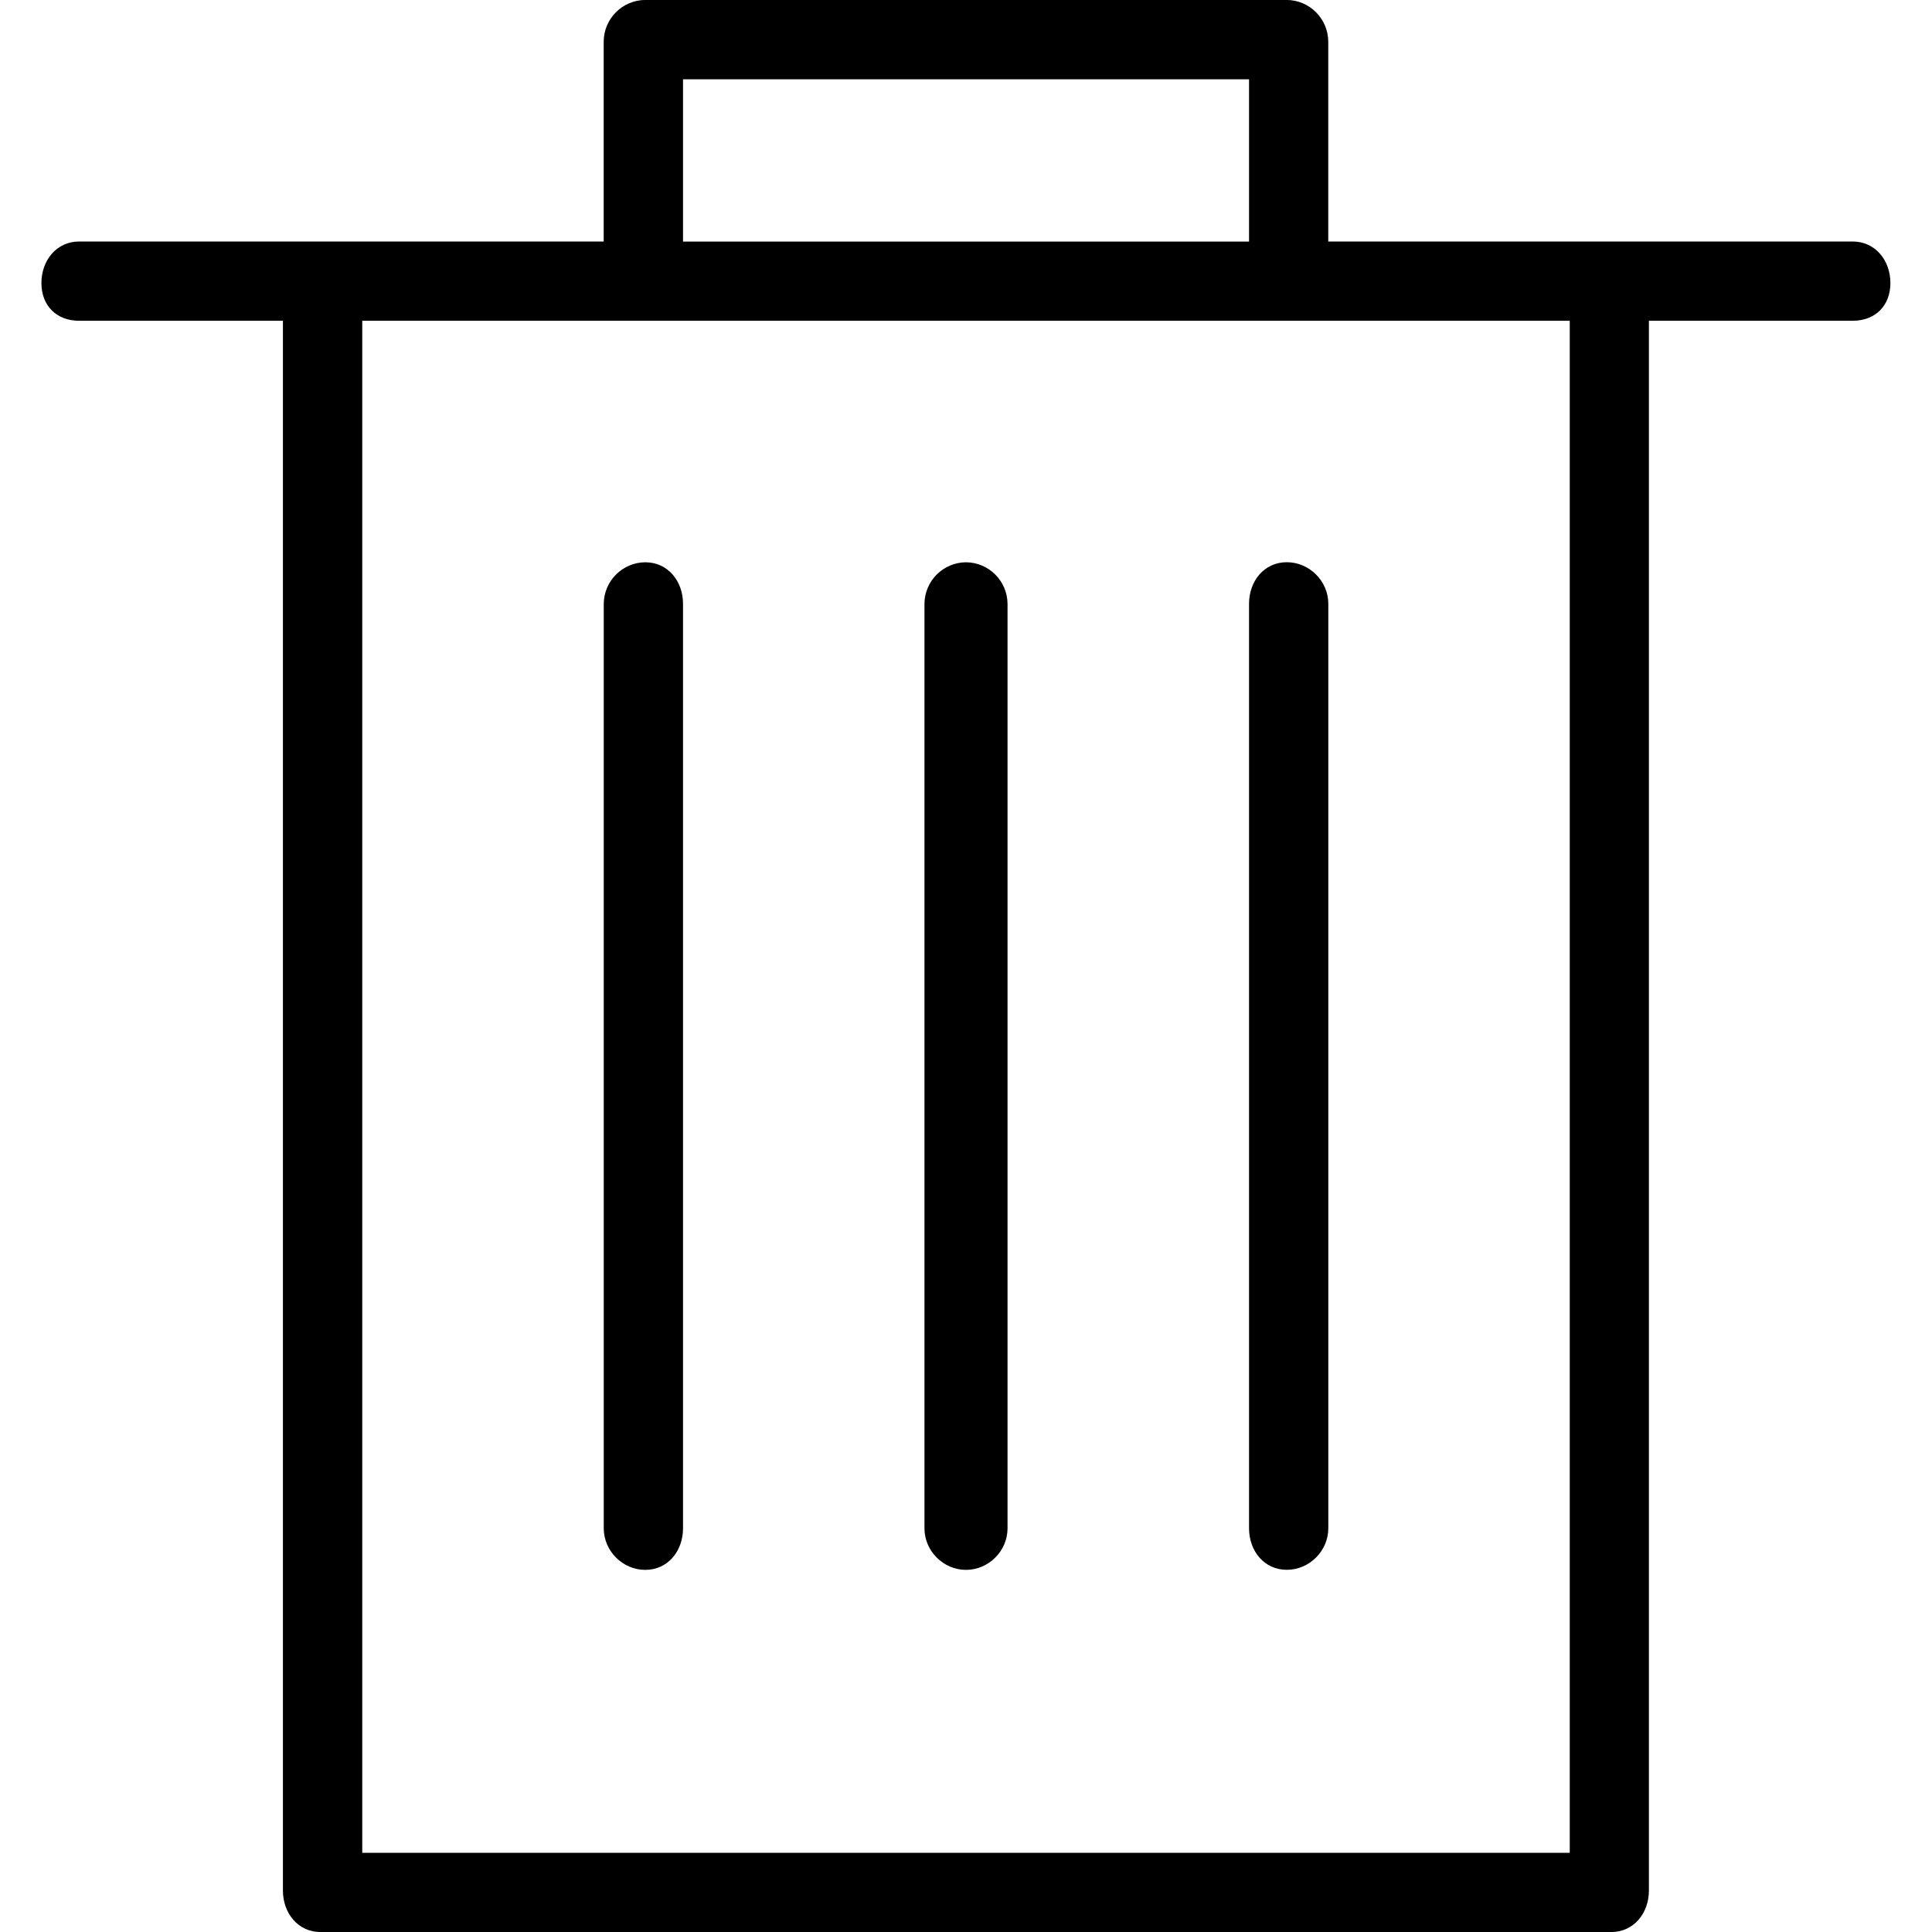
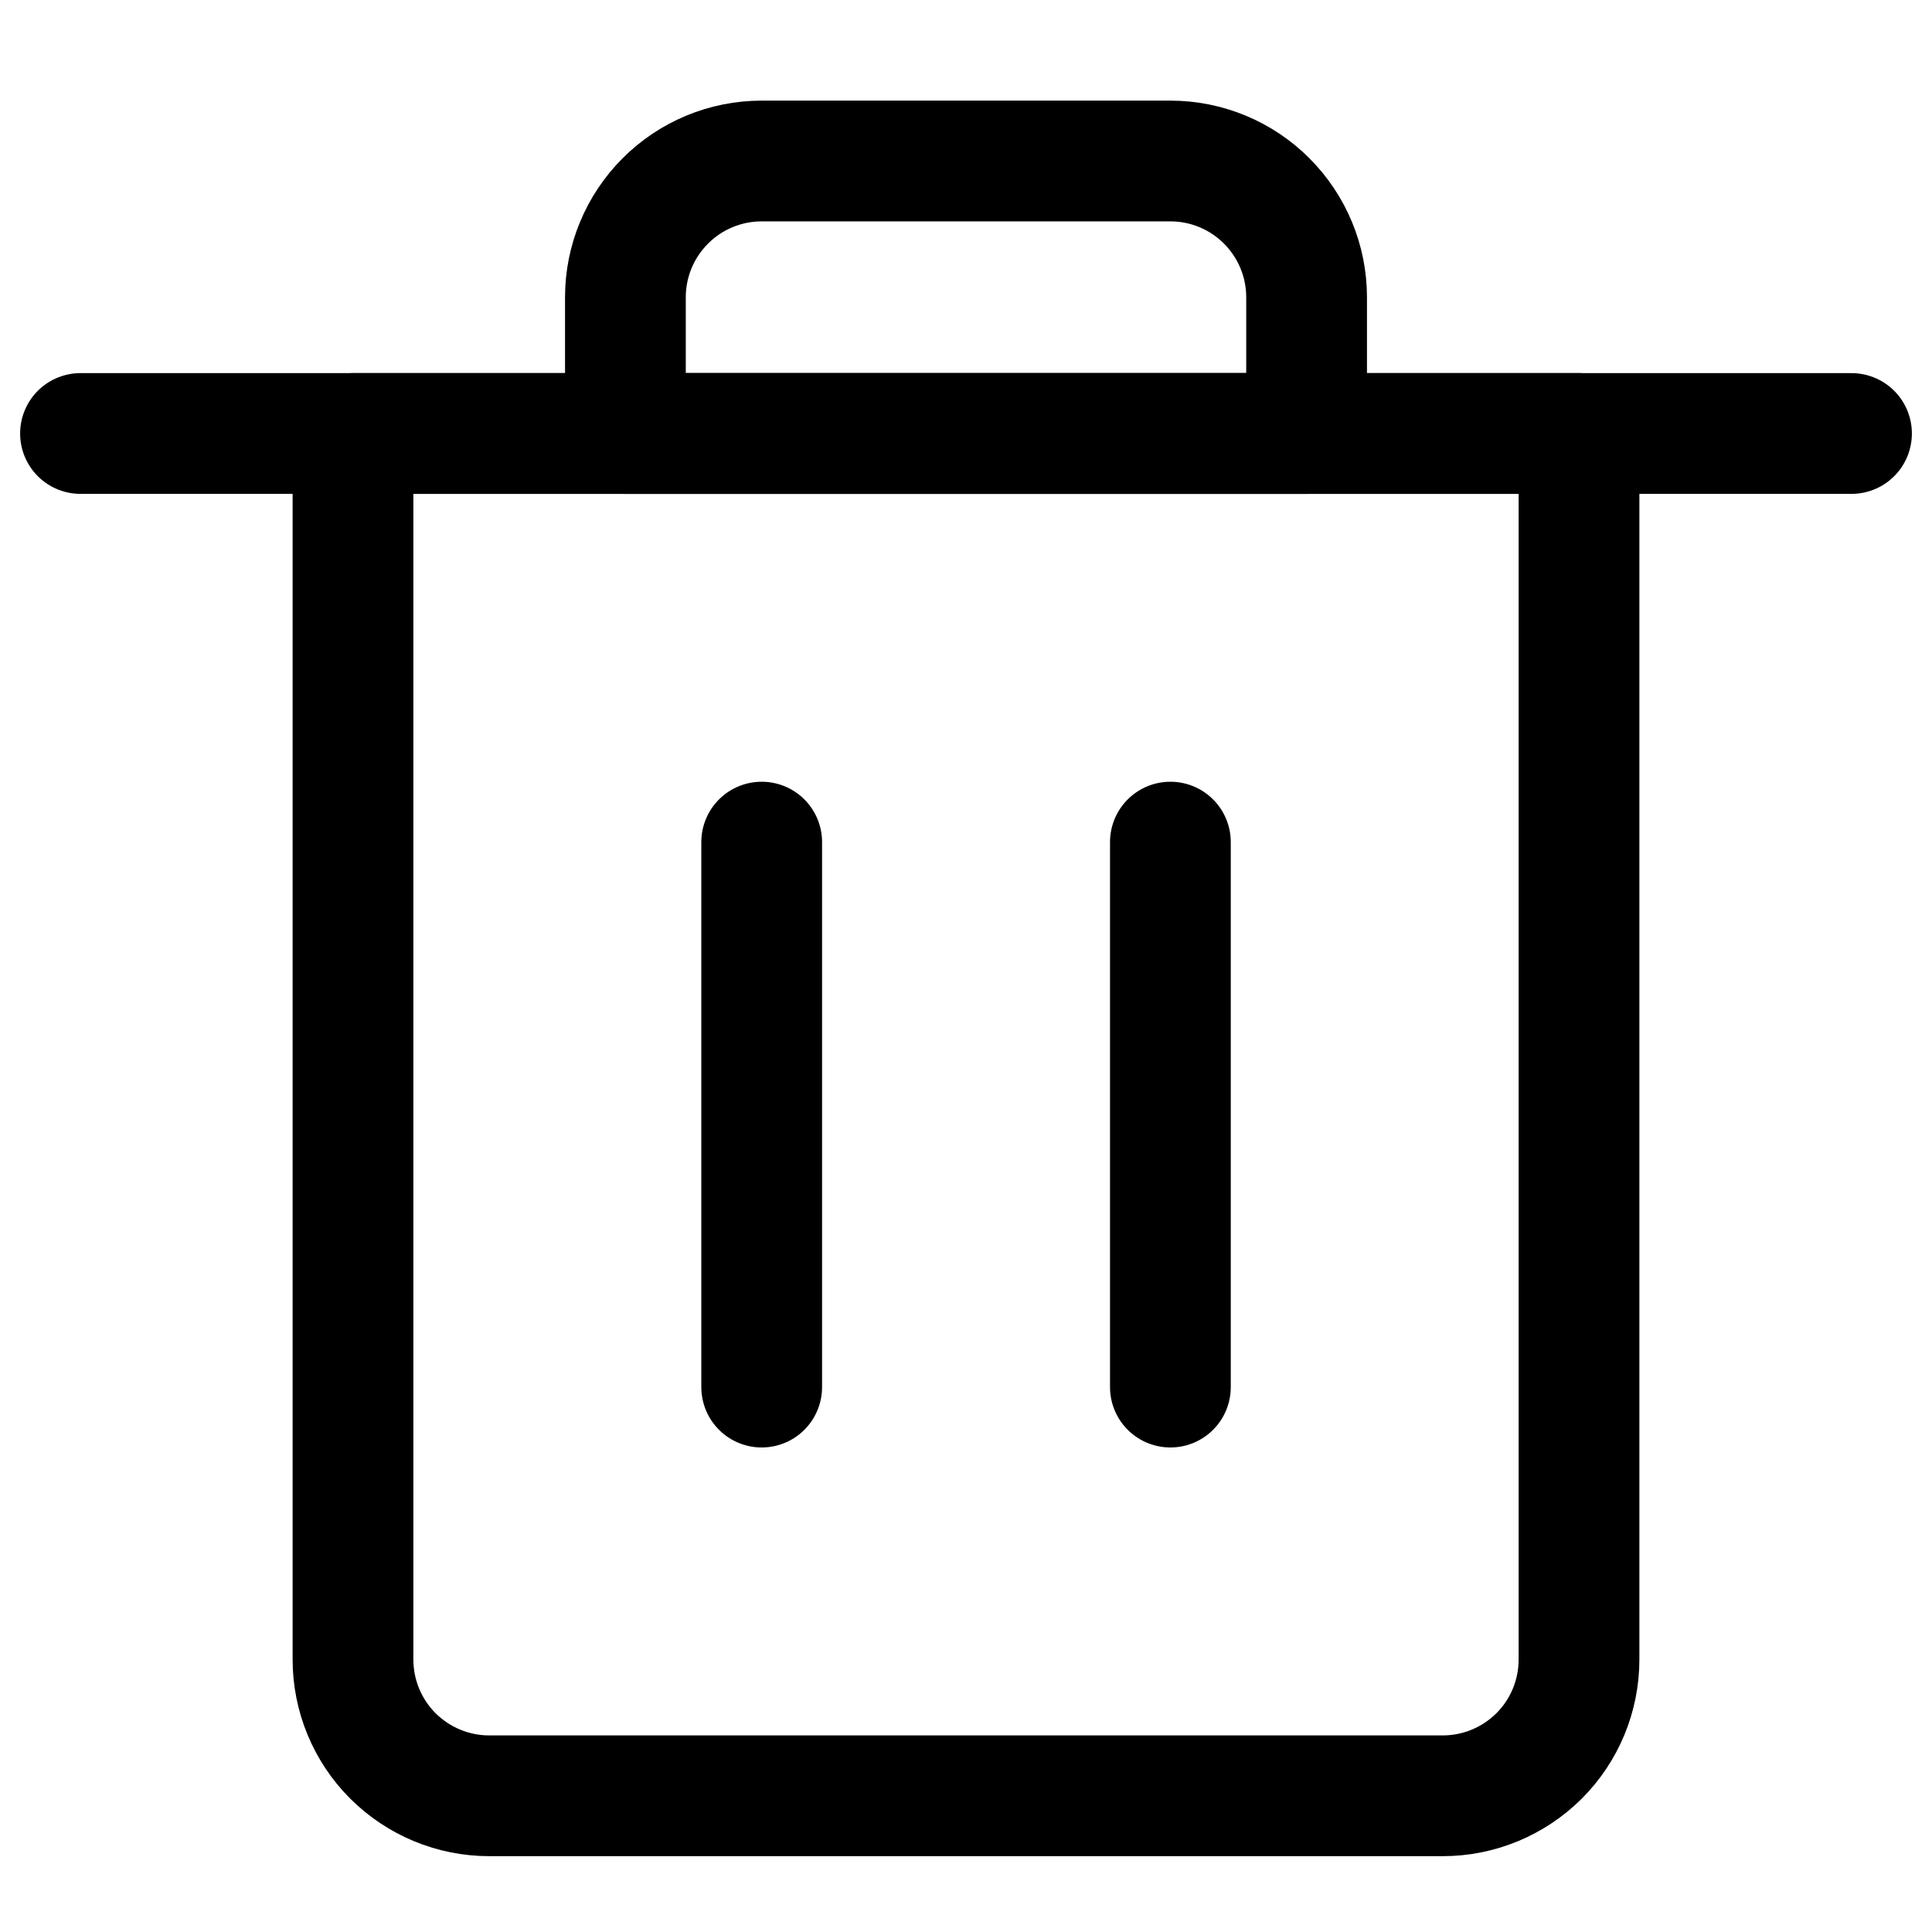
- <svg xmlns="http://www.w3.org/2000/svg" width="32" height="32" viewBox="0 0 32 32">
-   <path d="M30.688 4H22V.687a.694.694 0 0 0-.688-.688H10.687a.694.694 0 0 0-.688.688V4H1.311c-.375 0-.625.313-.625.688s.25.625.625.625h3.375v26c0 .375.25.688.625.688h21.375c.375 0 .625-.313.625-.688v-26h3.375c.375 0 .625-.25.625-.625S31.061 4 30.686 4zM11.313 1.313h9.375v2.688h-9.375zM26 30.688H6V5.313h20zM10.688 9.313a.694.694 0 0 0-.688.688v15.313c0 .375.313.688.688.688s.625-.313.625-.688V10.001c0-.375-.25-.688-.625-.688zm5.312 0a.694.694 0 0 0-.688.688v15.313c0 .375.313.688.688.688s.688-.313.688-.688V10.001A.694.694 0 0 0 16 9.313zm4.688.687v15.313c0 .375.25.688.625.688s.688-.313.688-.688V10c0-.375-.313-.688-.688-.688s-.625.313-.625.688z" />
+ <svg xmlns="http://www.w3.org/2000/svg" width="24" height="24" viewBox="0 0 24 24" fill="none">
+   <defs>
+     <style>
+         .a{fill:none;stroke:currentColor;stroke-linecap:round;stroke-linejoin:round;stroke-width:1.5px}
+         </style>
+   </defs>
+   <path class="a" d="M17.923 22.308H6.077C5.628 22.308 5.198 22.129 4.88 21.812C4.563 21.495 4.385 21.064 4.385 20.615V5.385H19.615V20.615C19.615 21.064 19.437 21.495 19.12 21.812C18.802 22.129 18.372 22.308 17.923 22.308Z" />
+   <path class="a" d="M9.462 17.231V10.461" />
+   <path class="a" d="M14.539 17.231V10.461" />
+   <path class="a" d="M1 5.385H23" />
+   <path class="a" d="M14.539 2H9.462C9.013 2 8.582 2.178 8.265 2.496C7.948 2.813 7.769 3.243 7.769 3.692V5.385H16.231V3.692C16.231 3.243 16.052 2.813 15.735 2.496C15.418 2.178 14.987 2 14.539 2Z" />
</svg>
